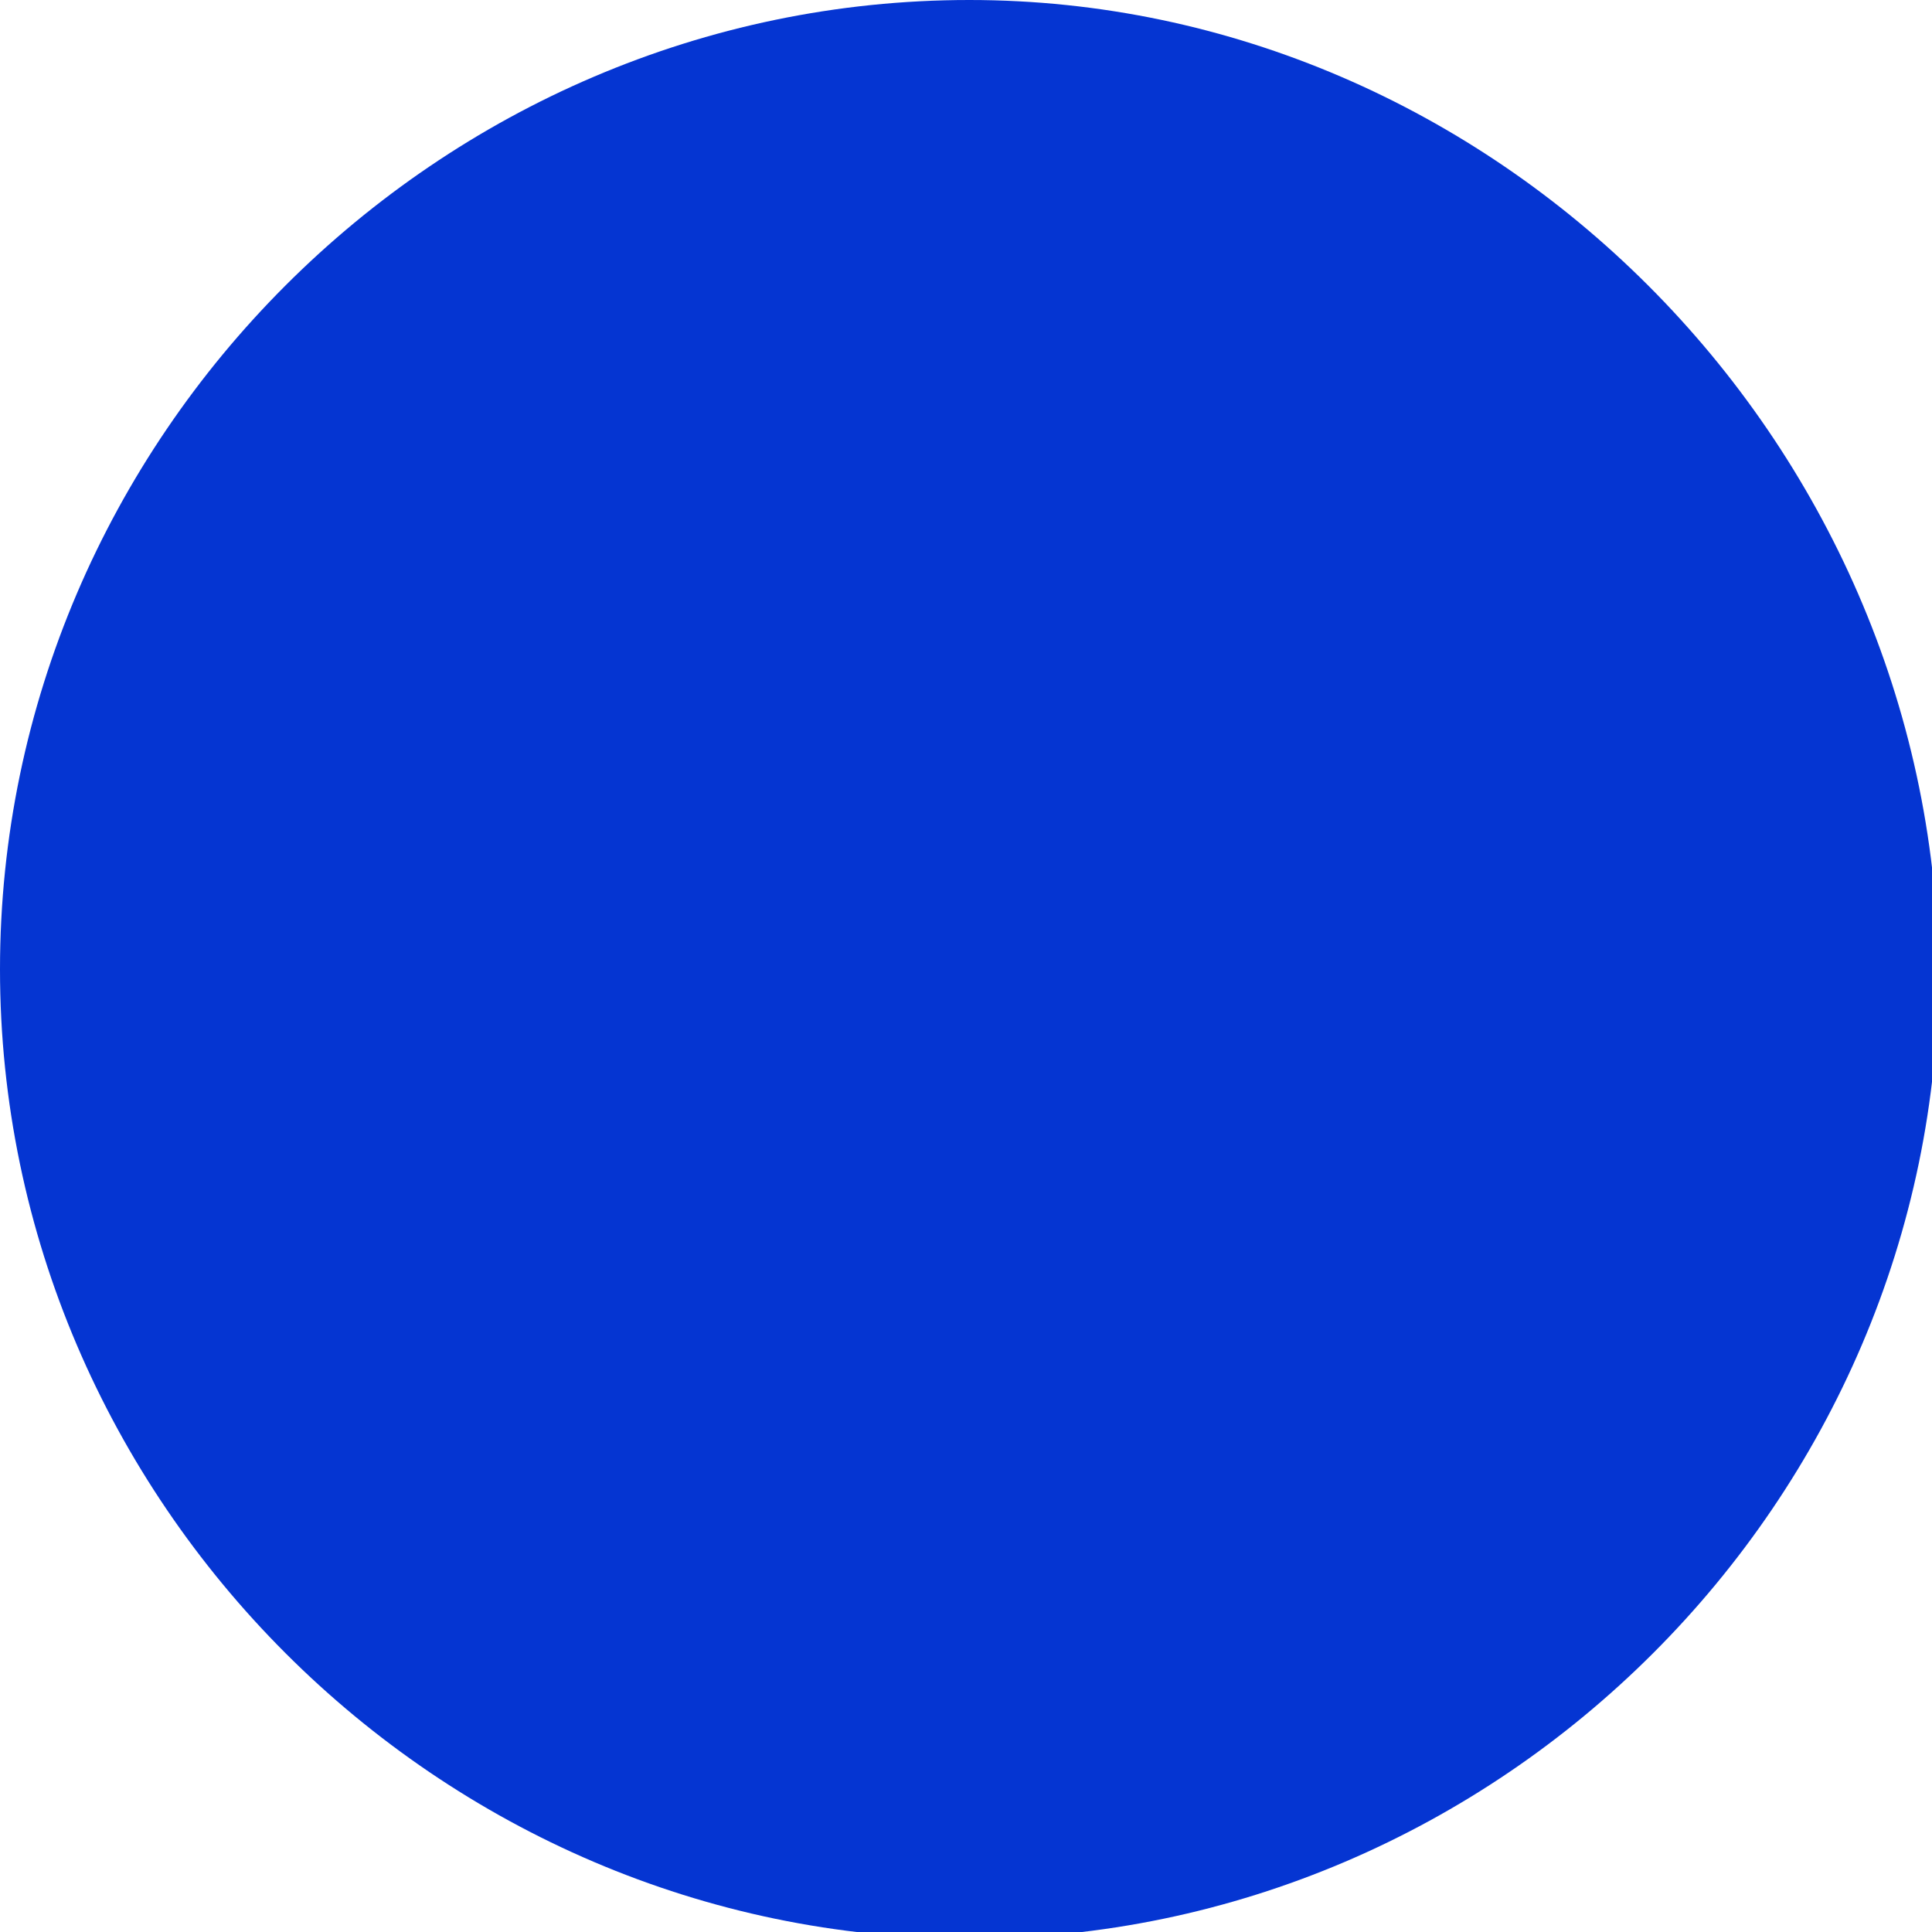
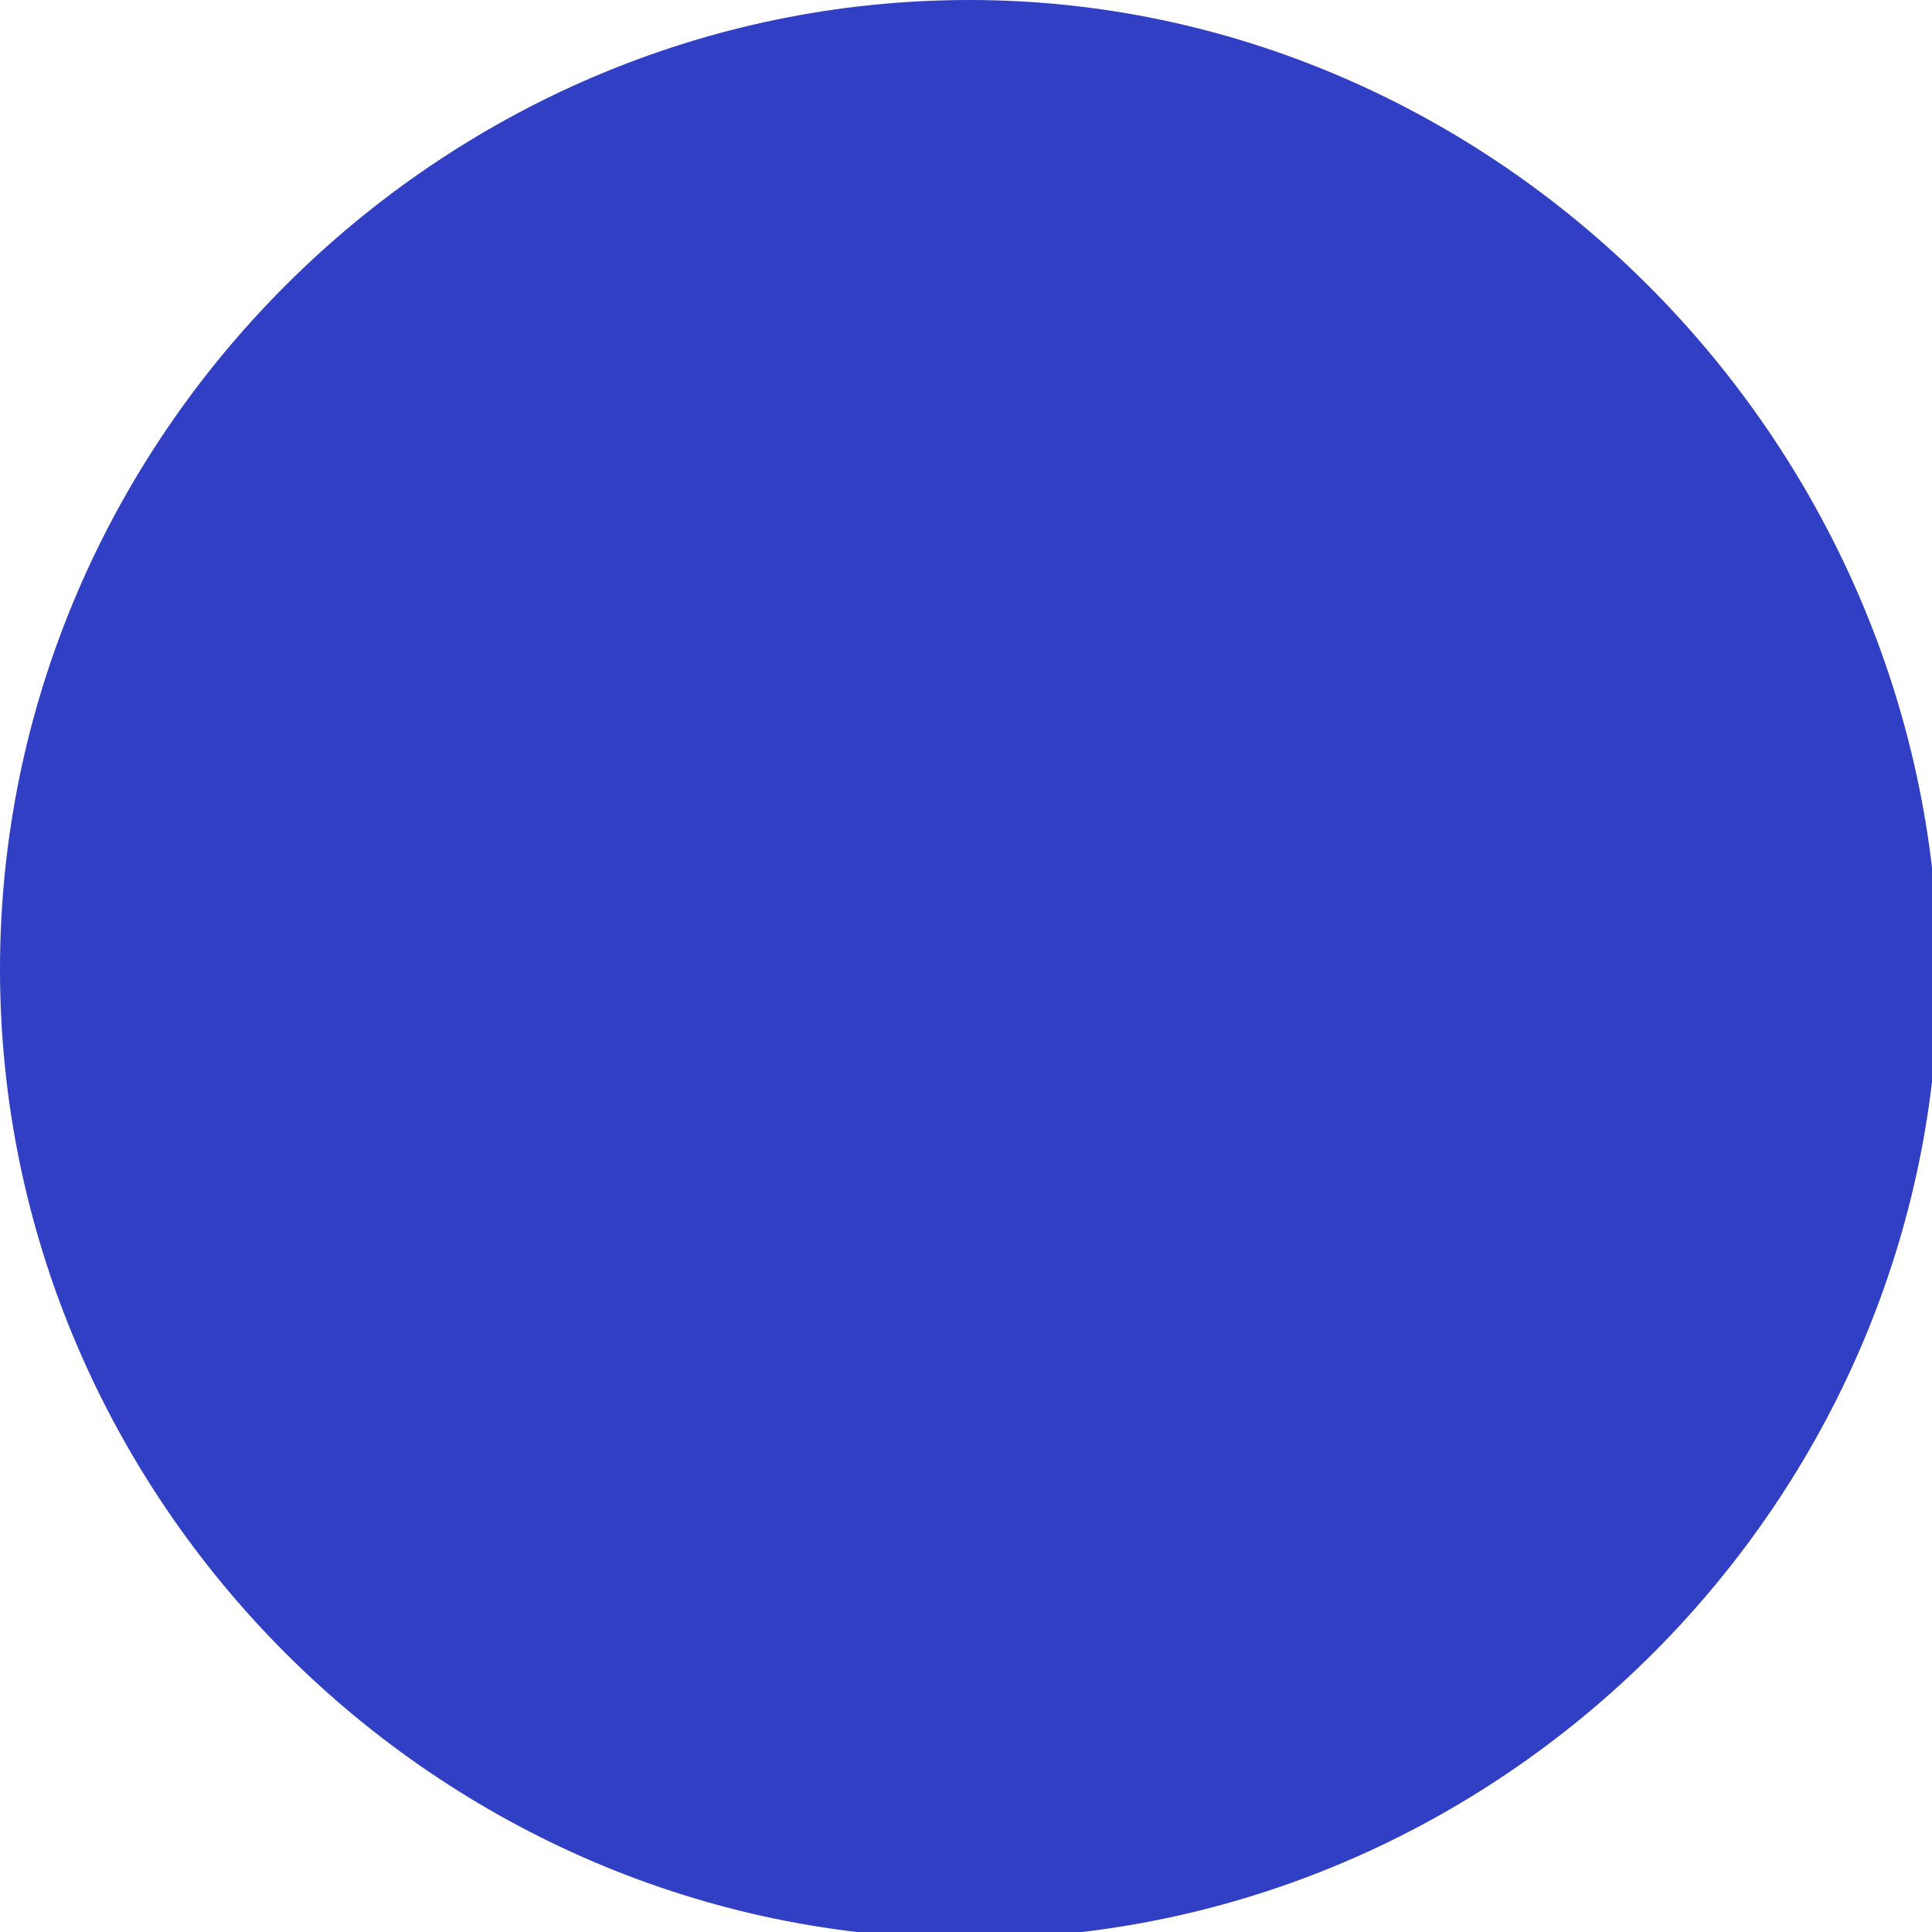
<svg xmlns="http://www.w3.org/2000/svg" version="1.1" id="Capa_1" x="0px" y="0px" viewBox="0 0 29.1 29.1" style="enable-background:new 0 0 29.1 29.1;" xml:space="preserve">
  <style type="text/css">
- 	.st0{fill:#0535D2;}
+ 	.st0{fill:#303FC3;}
</style>
  <g>
    <g id="c147_full_moon">
      <g>
        <path class="st0" d="M14.6,0C6.6,0,0,6.6,0,14.6c0,8,6.6,14.6,14.6,14.6c8,0,14.6-6.6,14.6-14.6C29.1,6.6,22.5,0,14.6,0z" />
      </g>
    </g>
    <g id="Capa_1_14_">
	</g>
  </g>
</svg>
